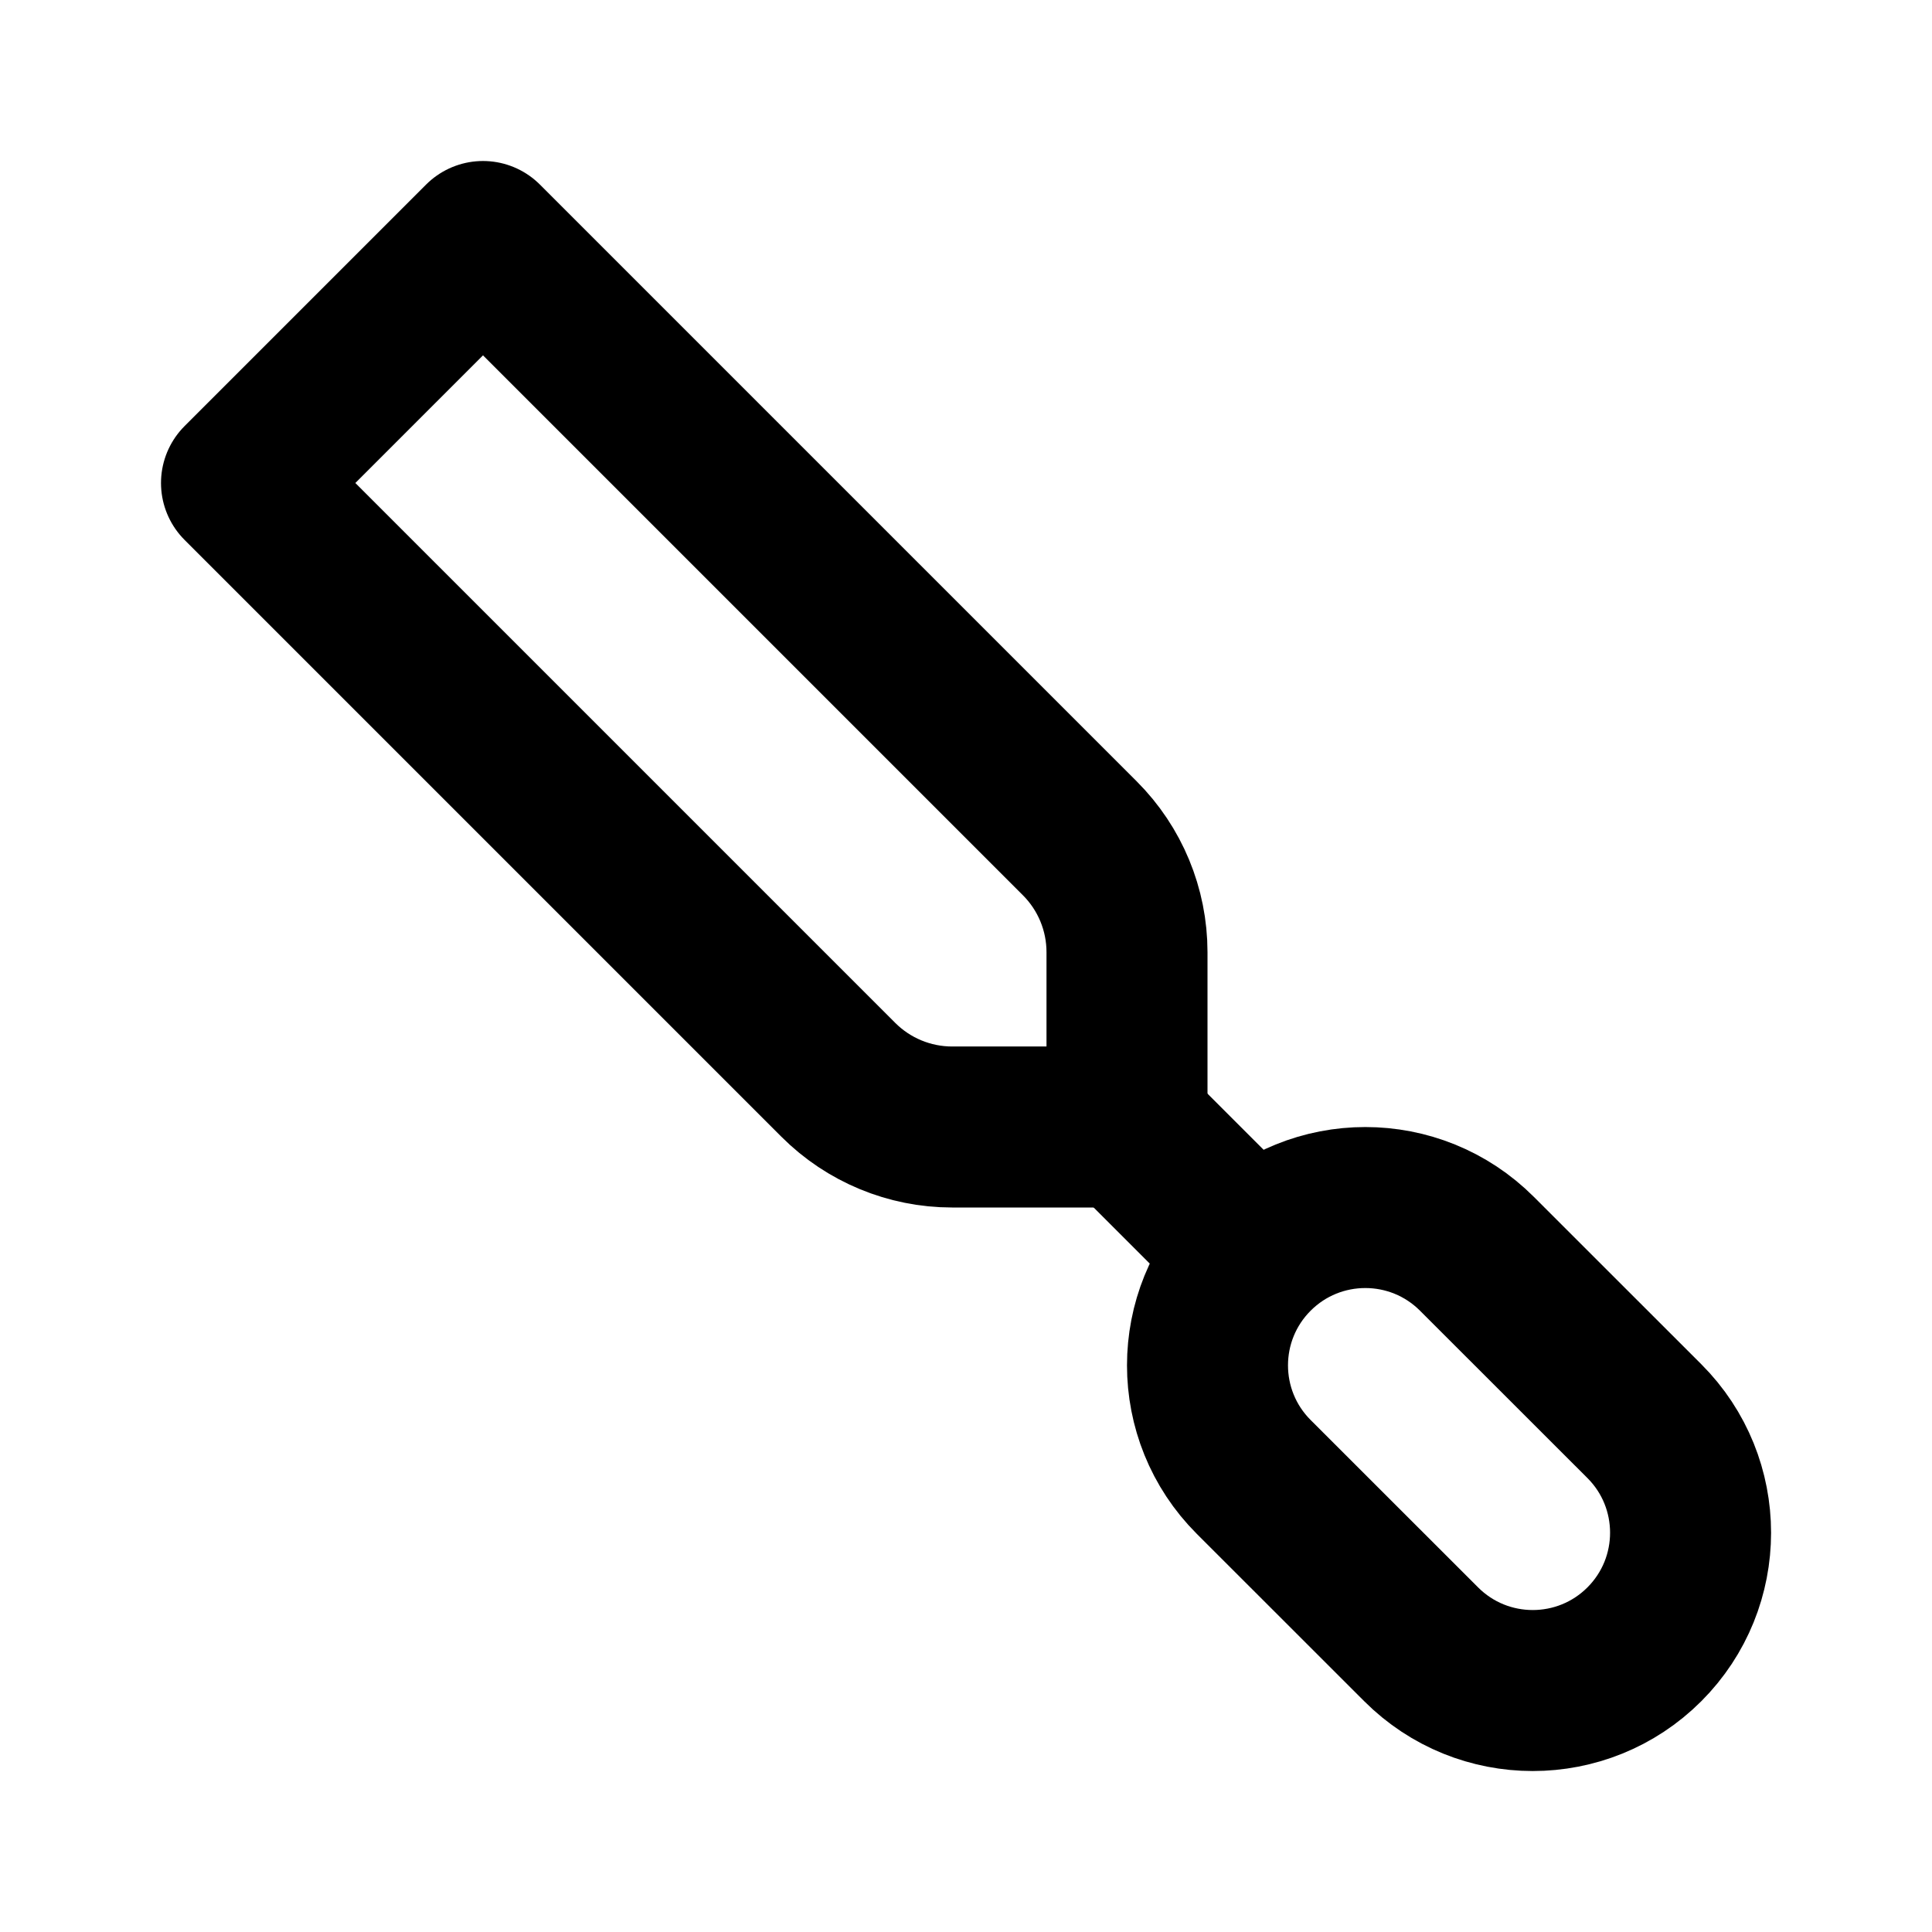
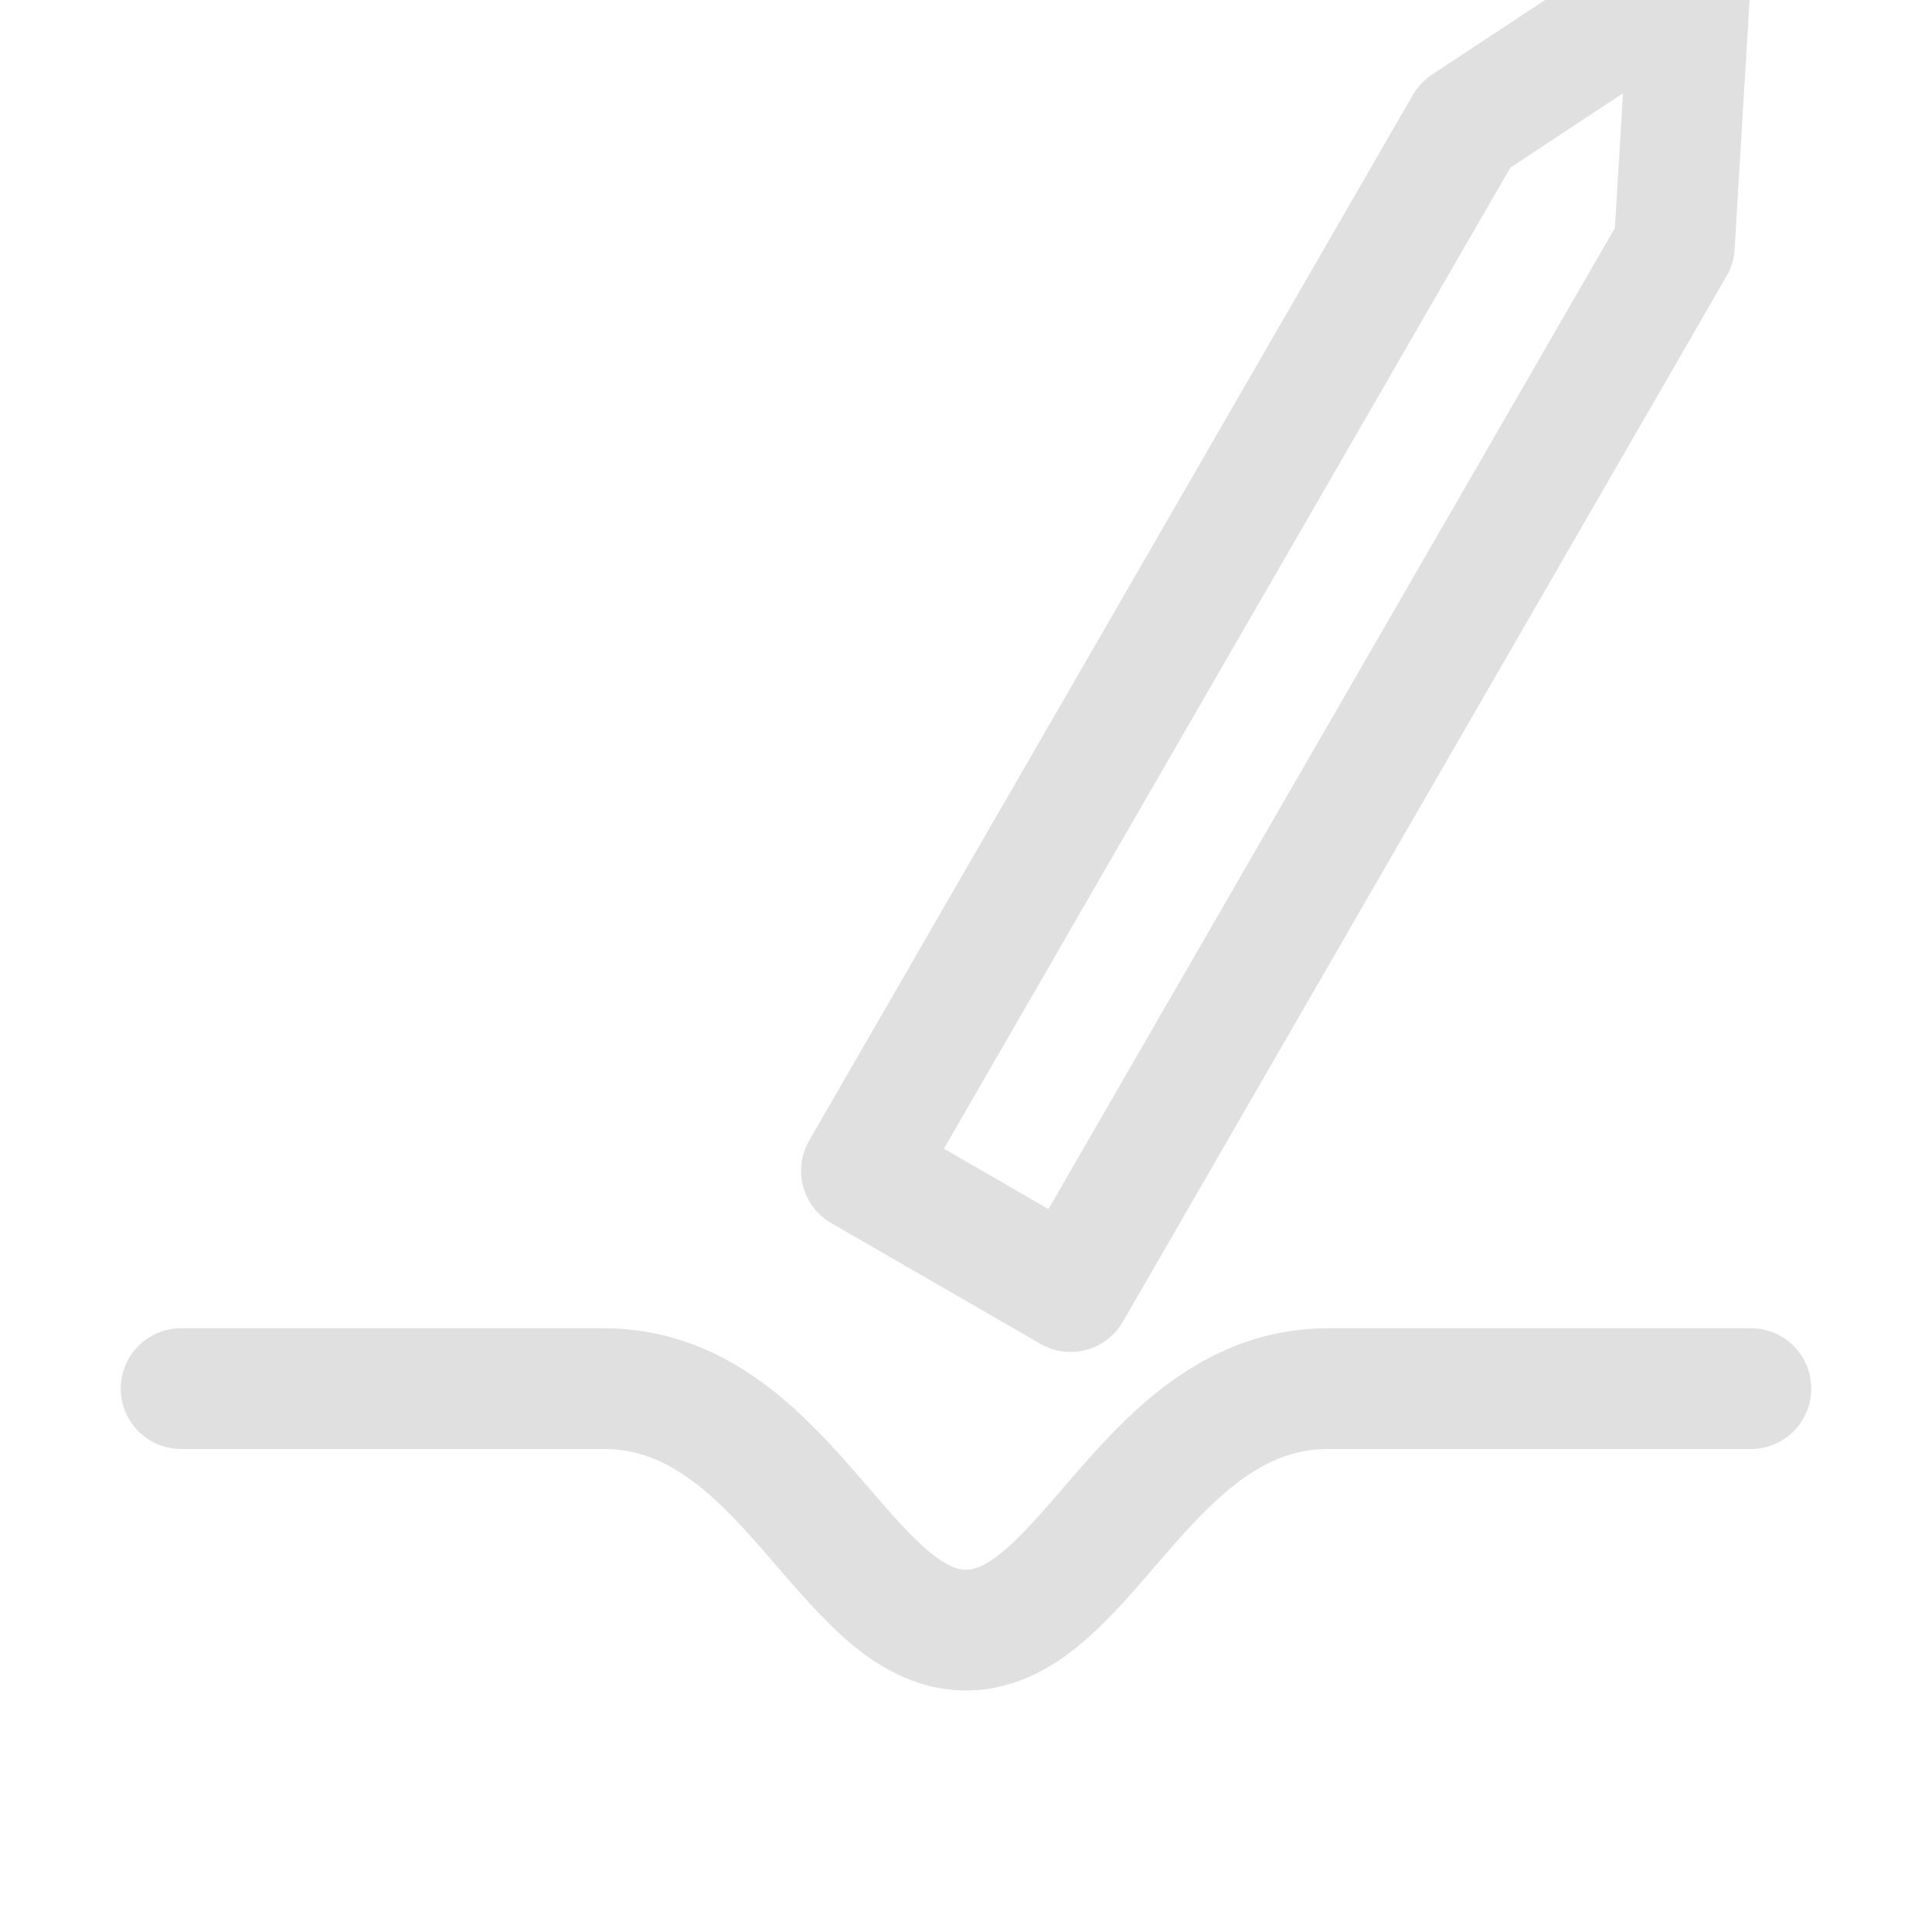
- <svg xmlns="http://www.w3.org/2000/svg" width="24" height="24" viewBox="0 0 24 24" fill="none" stroke="currentColor" stroke-width="2" stroke-linecap="round" stroke-linejoin="round">
-   <path d="M14 14l1.5 1.5" />
-   <path d="M18.347 15.575l2.08 2.079a1.96 1.96 0 0 1 -2.773 2.772l-2.08 -2.079a1.96 1.96 0 0 1 2.773 -2.772" />
-   <path d="M3 6l3 -3l7.414 7.414a2 2 0 0 1 .586 1.414v2.172h-2.172a2 2 0 0 1 -1.414 -.586l-7.414 -7.414" />
+ <svg xmlns="http://www.w3.org/2000/svg" width="16" height="16" viewBox="0 0 16 16">
+   <path fill="none" stroke="#e0e0e0" stroke-width="1" stroke-linecap="round" stroke-linejoin="round" d="M1.5 11.5H5C6.5 11.5 7 13.5 8 13.5S9.5 11.5 11 11.5H14.5" />
+   <path fill="none" stroke="#e0e0e0" stroke-width="1" stroke-linecap="round" stroke-linejoin="round" d="M7.134 9.696 12.134 1.036 14 -0.196 13.866 2.036 8.866 10.696Z" />
</svg>
